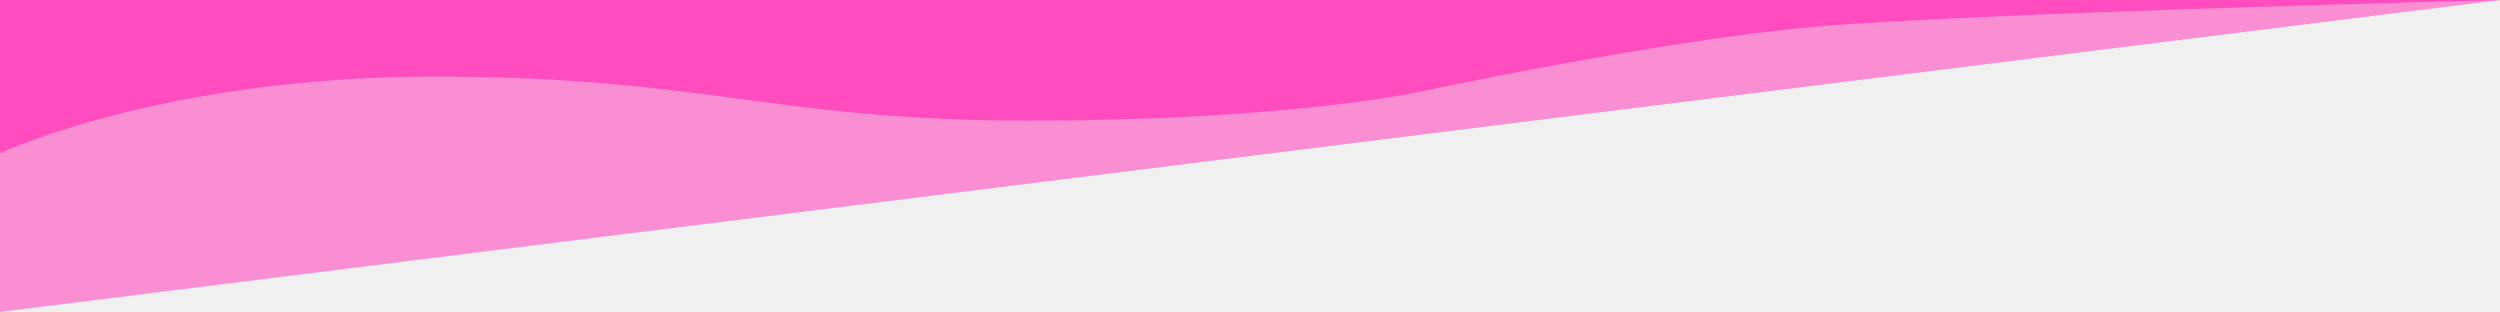
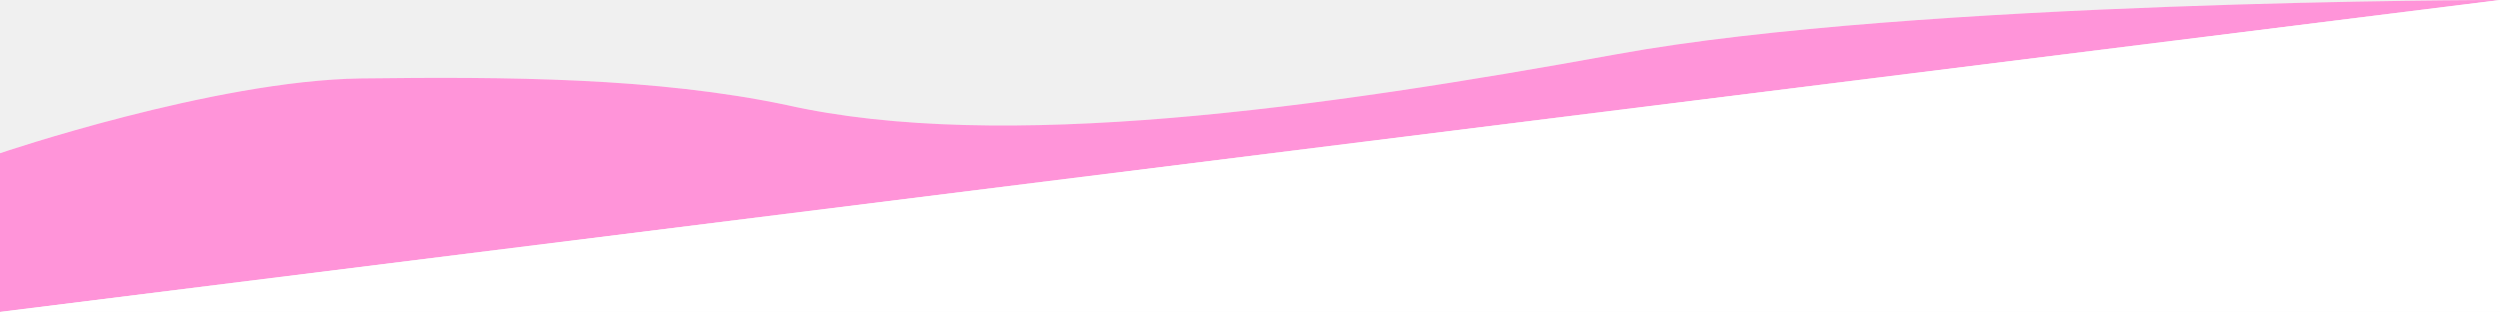
<svg xmlns="http://www.w3.org/2000/svg" version="1.1" id="レイヤー_1" x="0px" y="0px" viewBox="0 0 1090 136" style="enable-background:new 0 0 1090 136;" xml:space="preserve">
  <style type="text/css">
- 	.st0{opacity:0.6;fill:#FF4DBF;enable-background:new    ;}
- 	.st1{fill:#FF4DBF;}
+ 	.st0{fill:#FFFFFF;enable-background:new    ;}
+ 	.st1{opacity:0.6;fill:#FF4DBF;enable-background:new    ;}
+ 	.st2{fill:#FF4DBF;}
</style>
-   <polygon class="st0" points="1090,0 0,136 0,0 " />
-   <path class="st1" d="M1090,0c0,0-230,5.6-298.9,11.7S616.7,40.5,616.7,40.5s-57.6,12.1-168.3,12.1s-141-19.2-259.2-19.2  S0,66.8,0,66.8V0H1090z" />
+   <path class="st0" d="M1090,0L0,136V66.8c0,0,93.4-31.7,157.2-32.6c63.8-0.8,128.9-0.4,185.8,11.6c93.3,21,232.4,1.4,362.1-22.2  S1090,0,1090,0z" />
+   <path class="st1" d="M1090,0L0,136V66.8c0,0,93.4-31.7,157.2-32.6c63.8-0.8,128.9-0.4,185.8,11.6c93.3,21,232.4,1.4,362.1-22.2  S1090,0,1090,0z" />
+   <polygon class="st0" points="0,136 1090,0 1090,136 " />
+   <path class="st2" d="M973.3-291c0,0-230,5.6-298.9,11.7S500-250.5,500-250.5s-57.6,12.1-168.3,12.1s-141-19.2-259.2-19.2  s-189.2,33.4-189.2,33.4V-291H973.3z" />
</svg>
